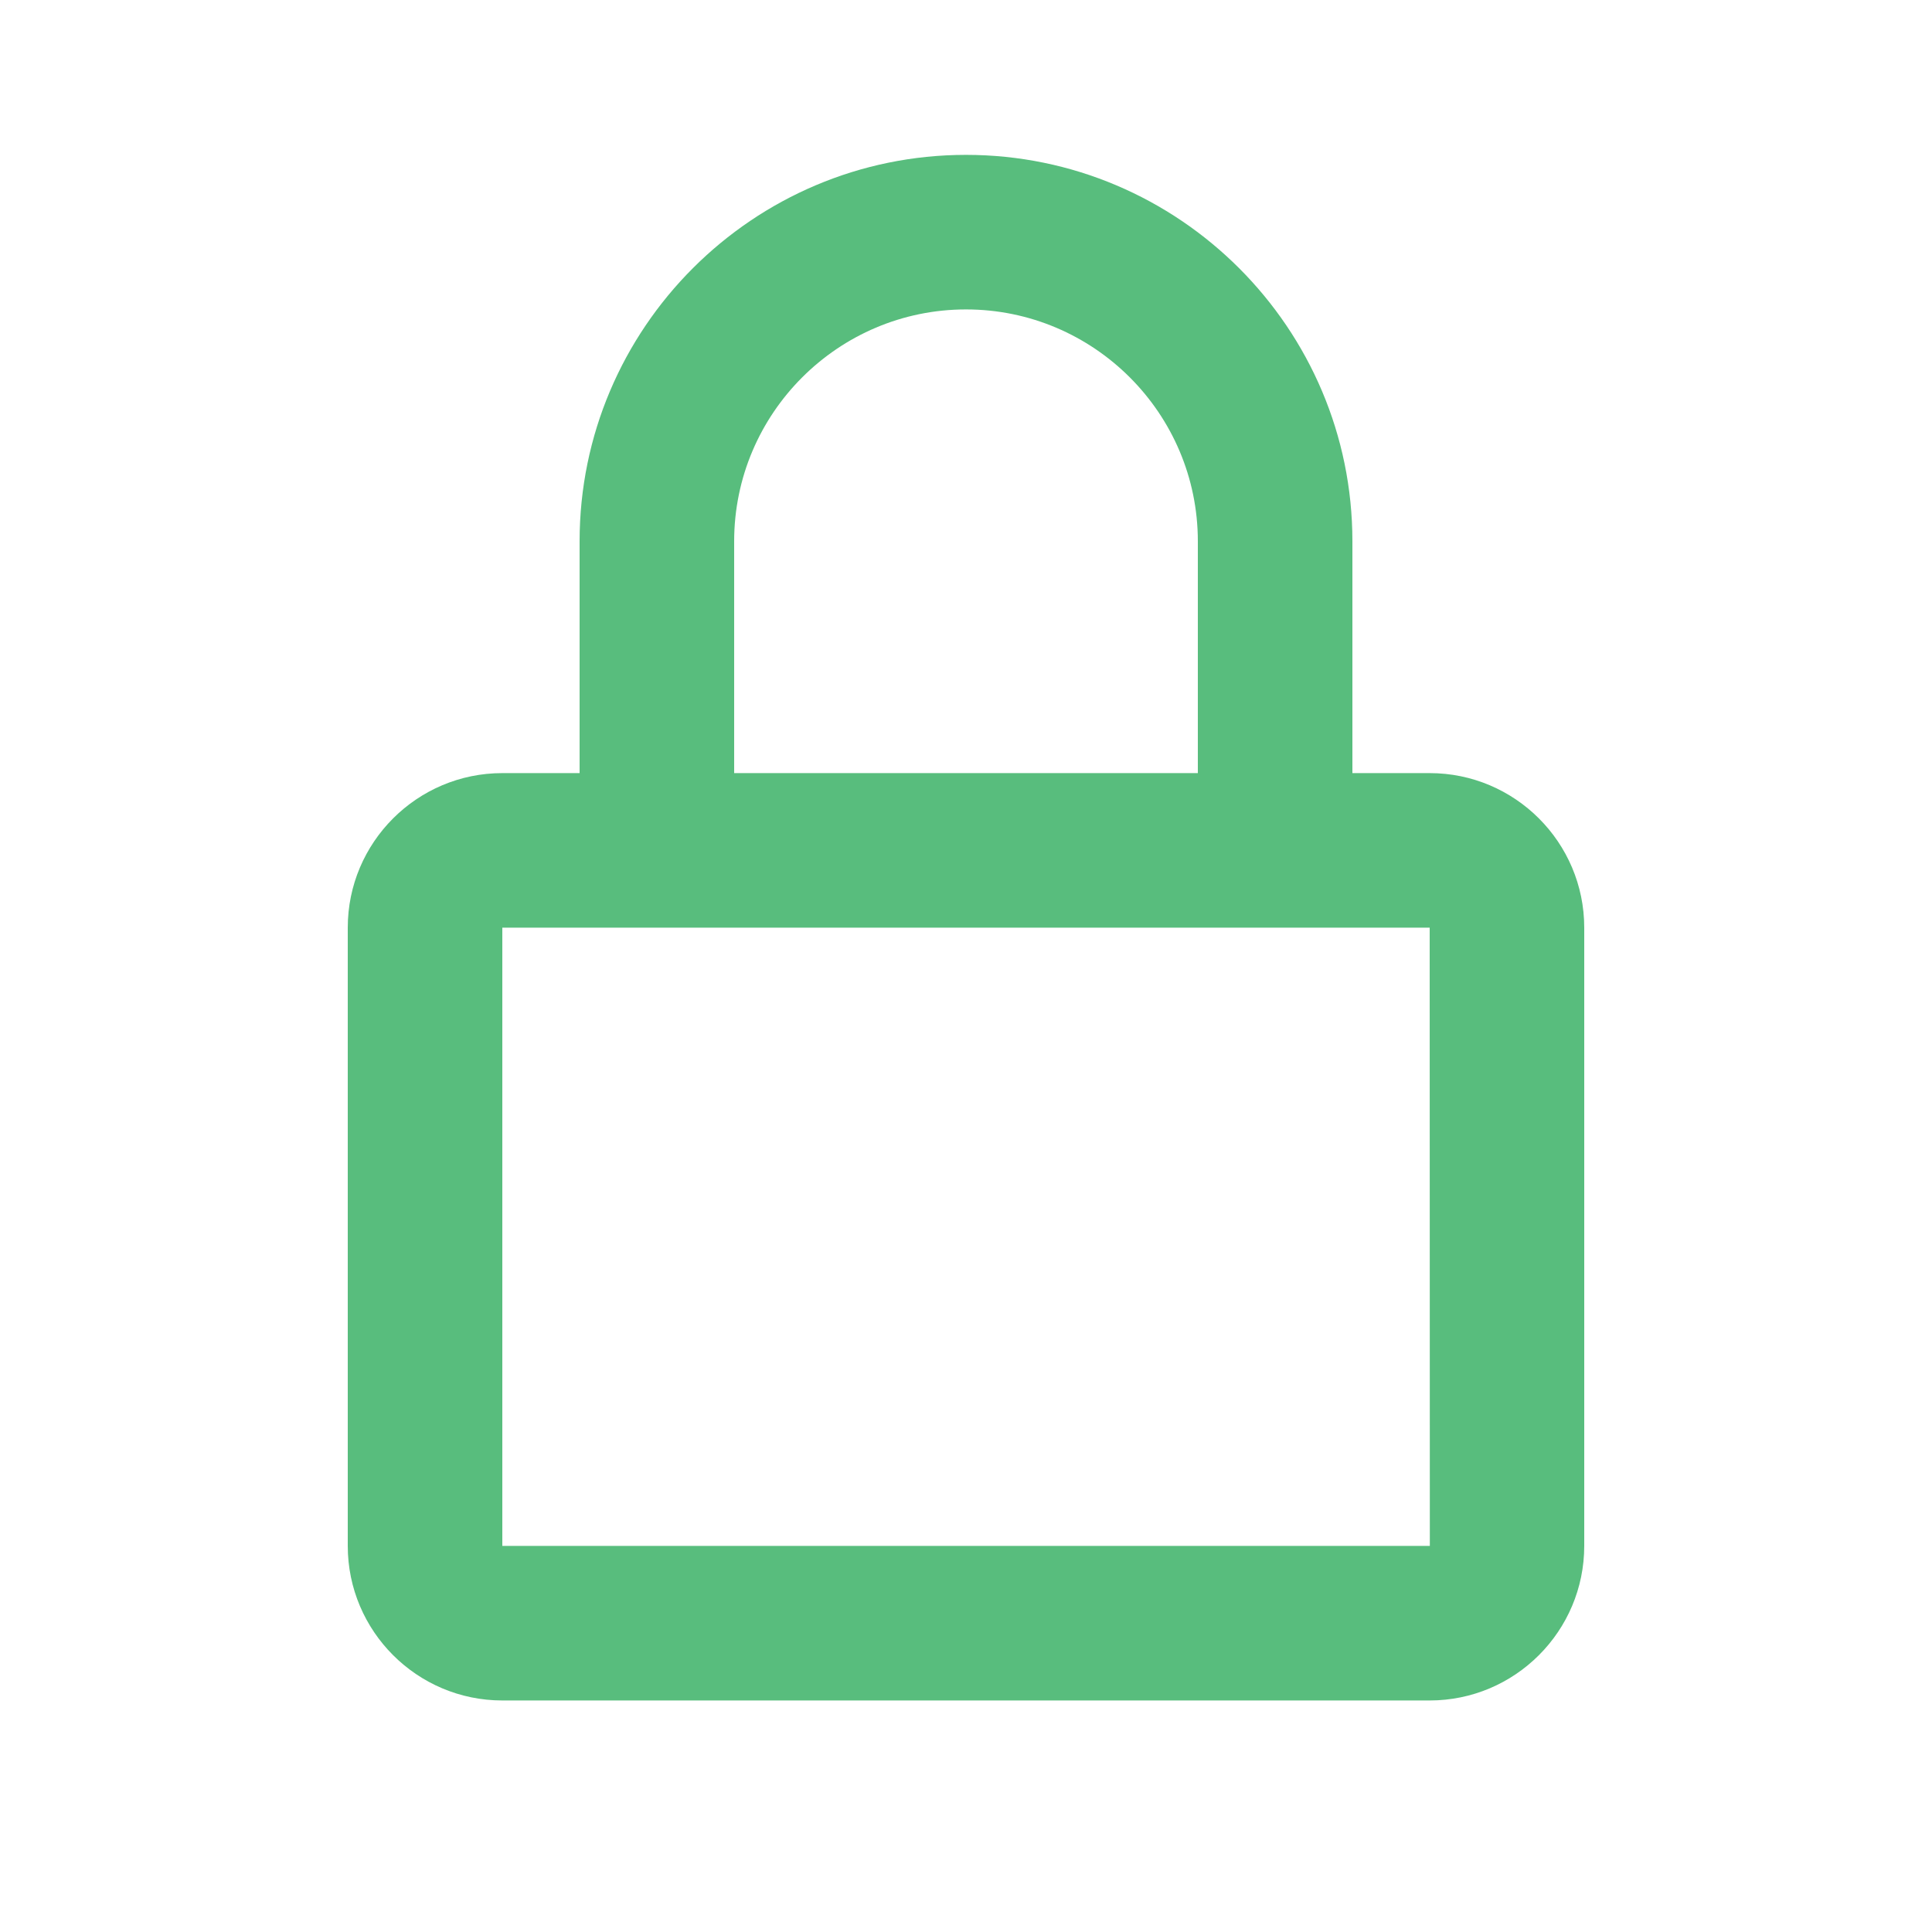
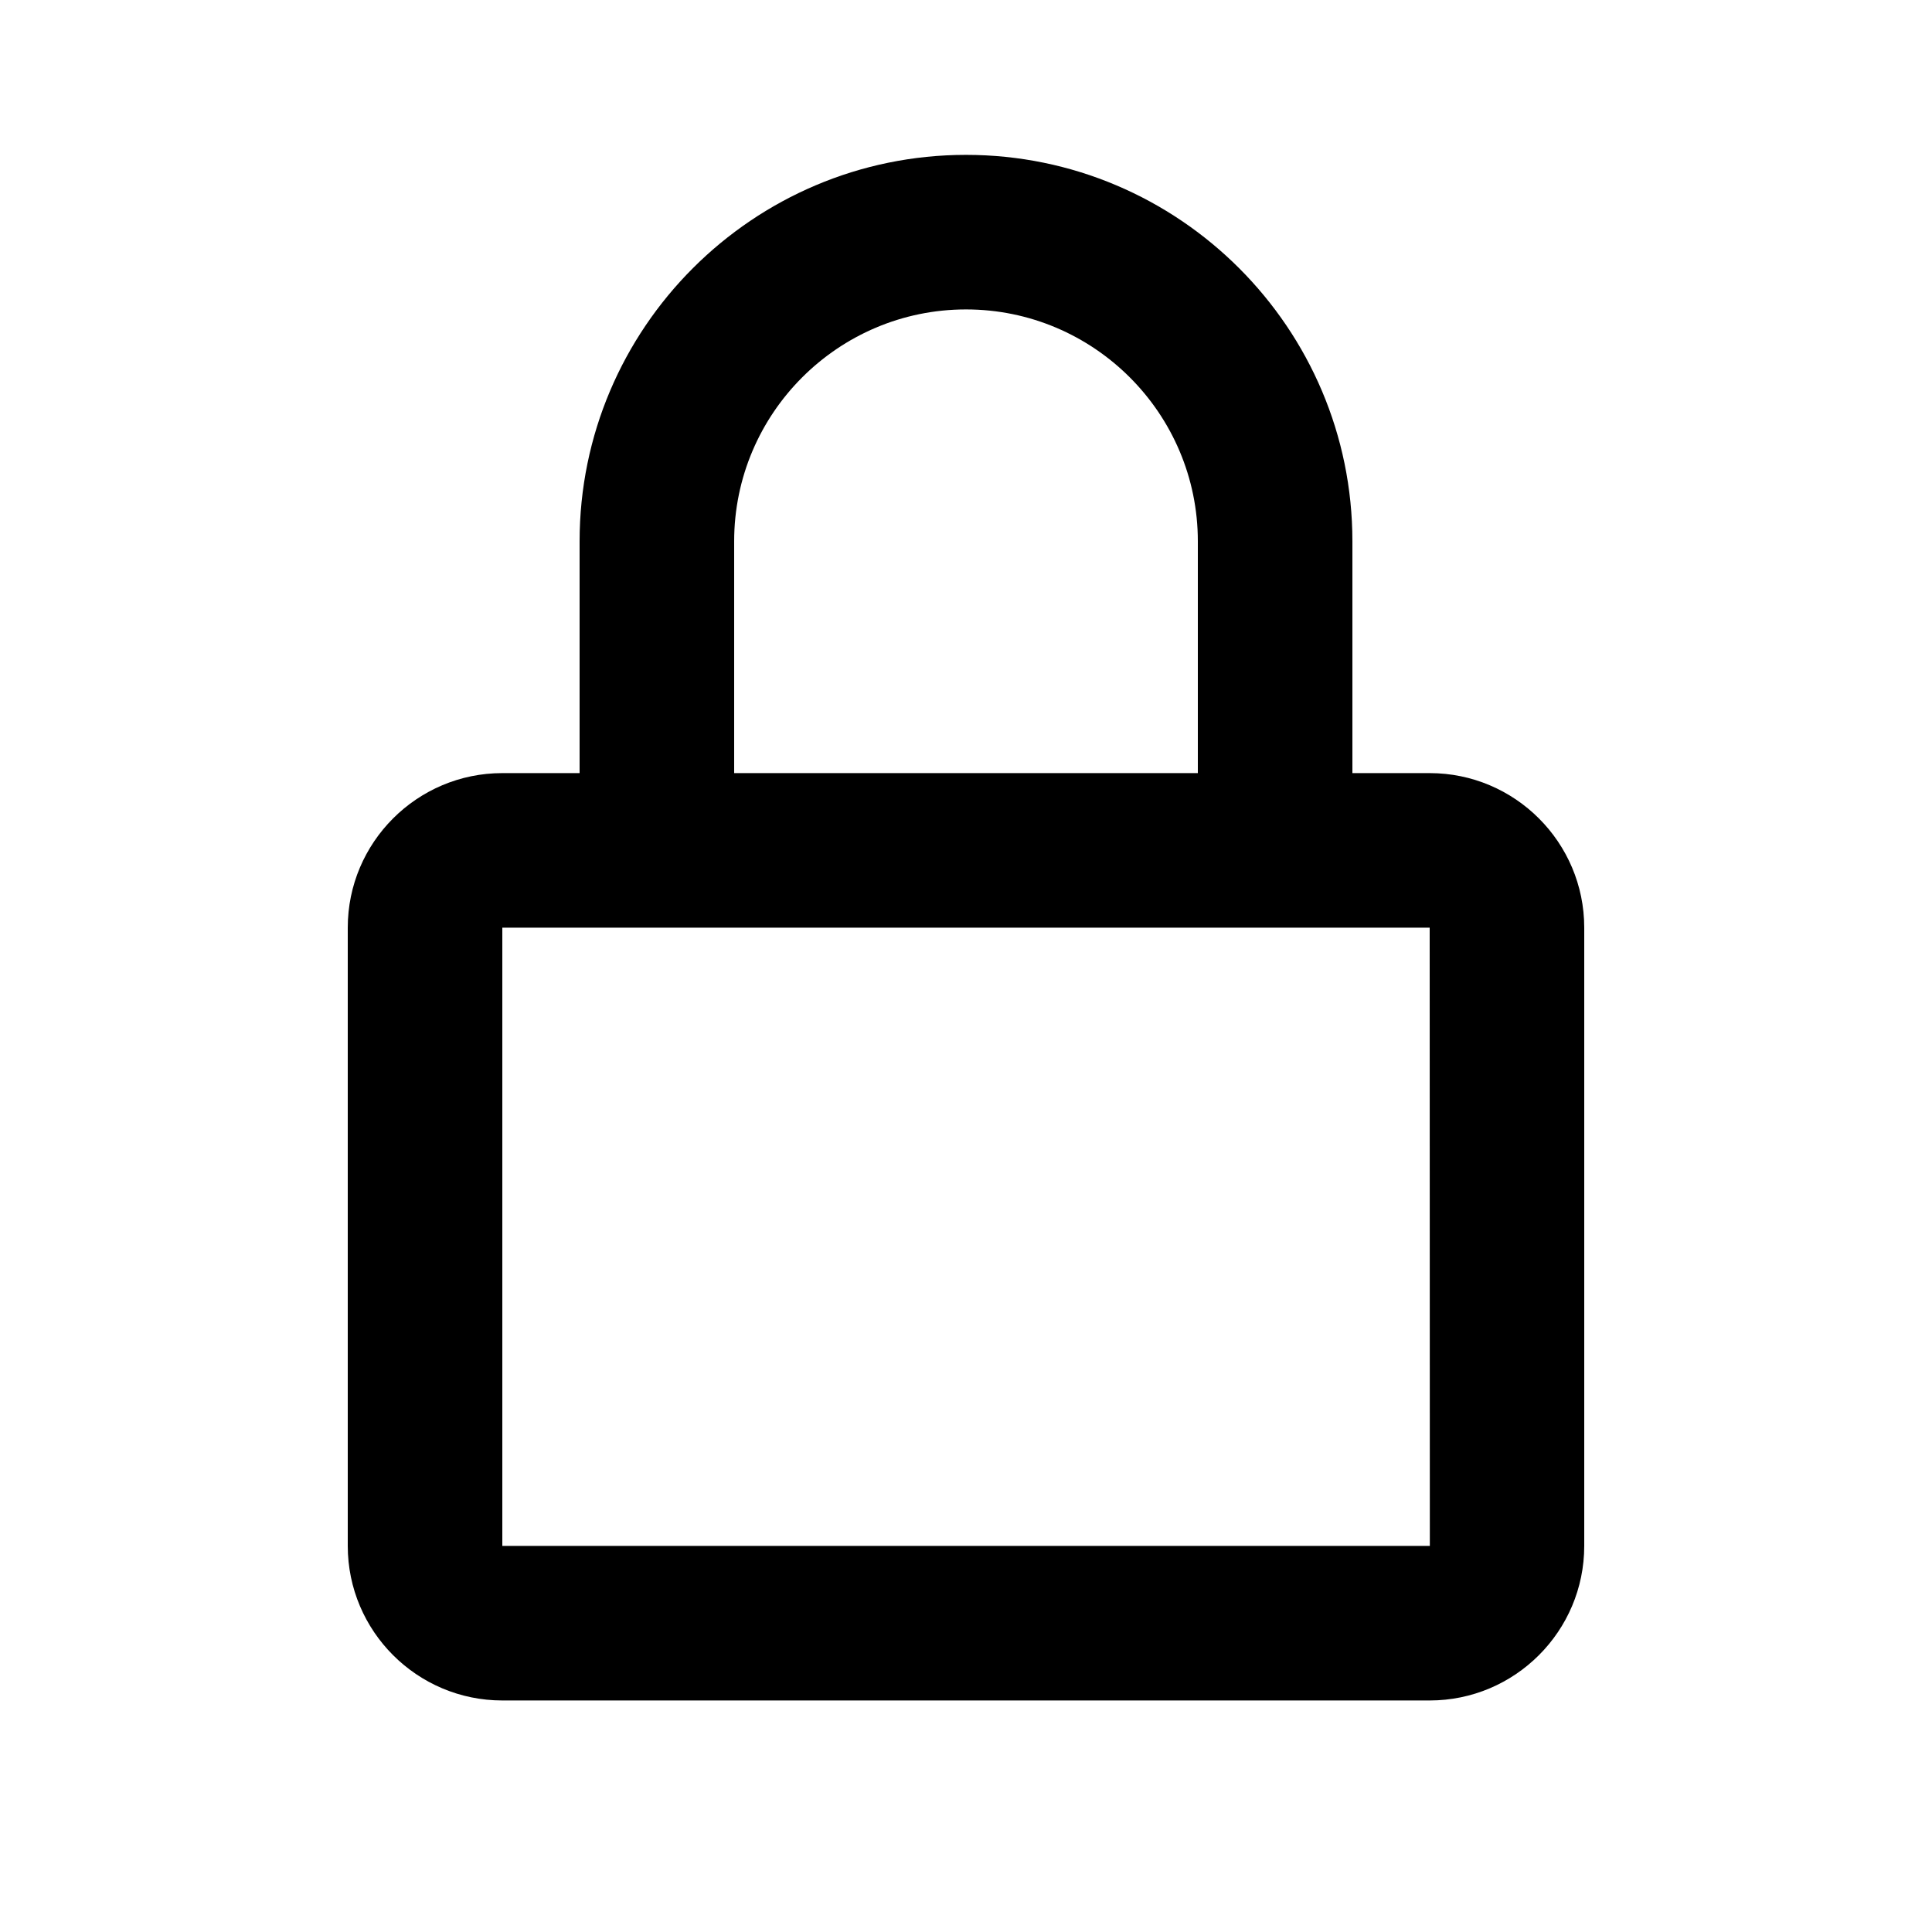
- <svg xmlns="http://www.w3.org/2000/svg" width="25" height="25" viewBox="0 0 25 25" fill="none">
-   <path d="M12.5 2.004c-2.757 0-5 2.243-5 5v3h-1c-1.103 0-2 .897-2 2v8c0 1.103.897 2 2 2h12c1.103 0 2-.897 2-2v-8c0-1.103-.897-2-2-2h-1v-3c0-2.757-2.243-5-5-5zm6 10 .002 8H6.5v-8h12zm-9-2v-3c0-1.654 1.346-3 3-3s3 1.346 3 3v3h-6z" fill="#58BD7D" />
+ <svg xmlns="http://www.w3.org/2000/svg" width="25" height="25" viewBox="0 0 25 25">
+   <path d="M12.5 2.004c-2.757 0-5 2.243-5 5v3h-1c-1.103 0-2 .897-2 2v8c0 1.103.897 2 2 2h12c1.103 0 2-.897 2-2v-8c0-1.103-.897-2-2-2h-1v-3c0-2.757-2.243-5-5-5zm6 10 .002 8H6.5v-8h12zm-9-2v-3c0-1.654 1.346-3 3-3s3 1.346 3 3v3h-6z" />
</svg>
